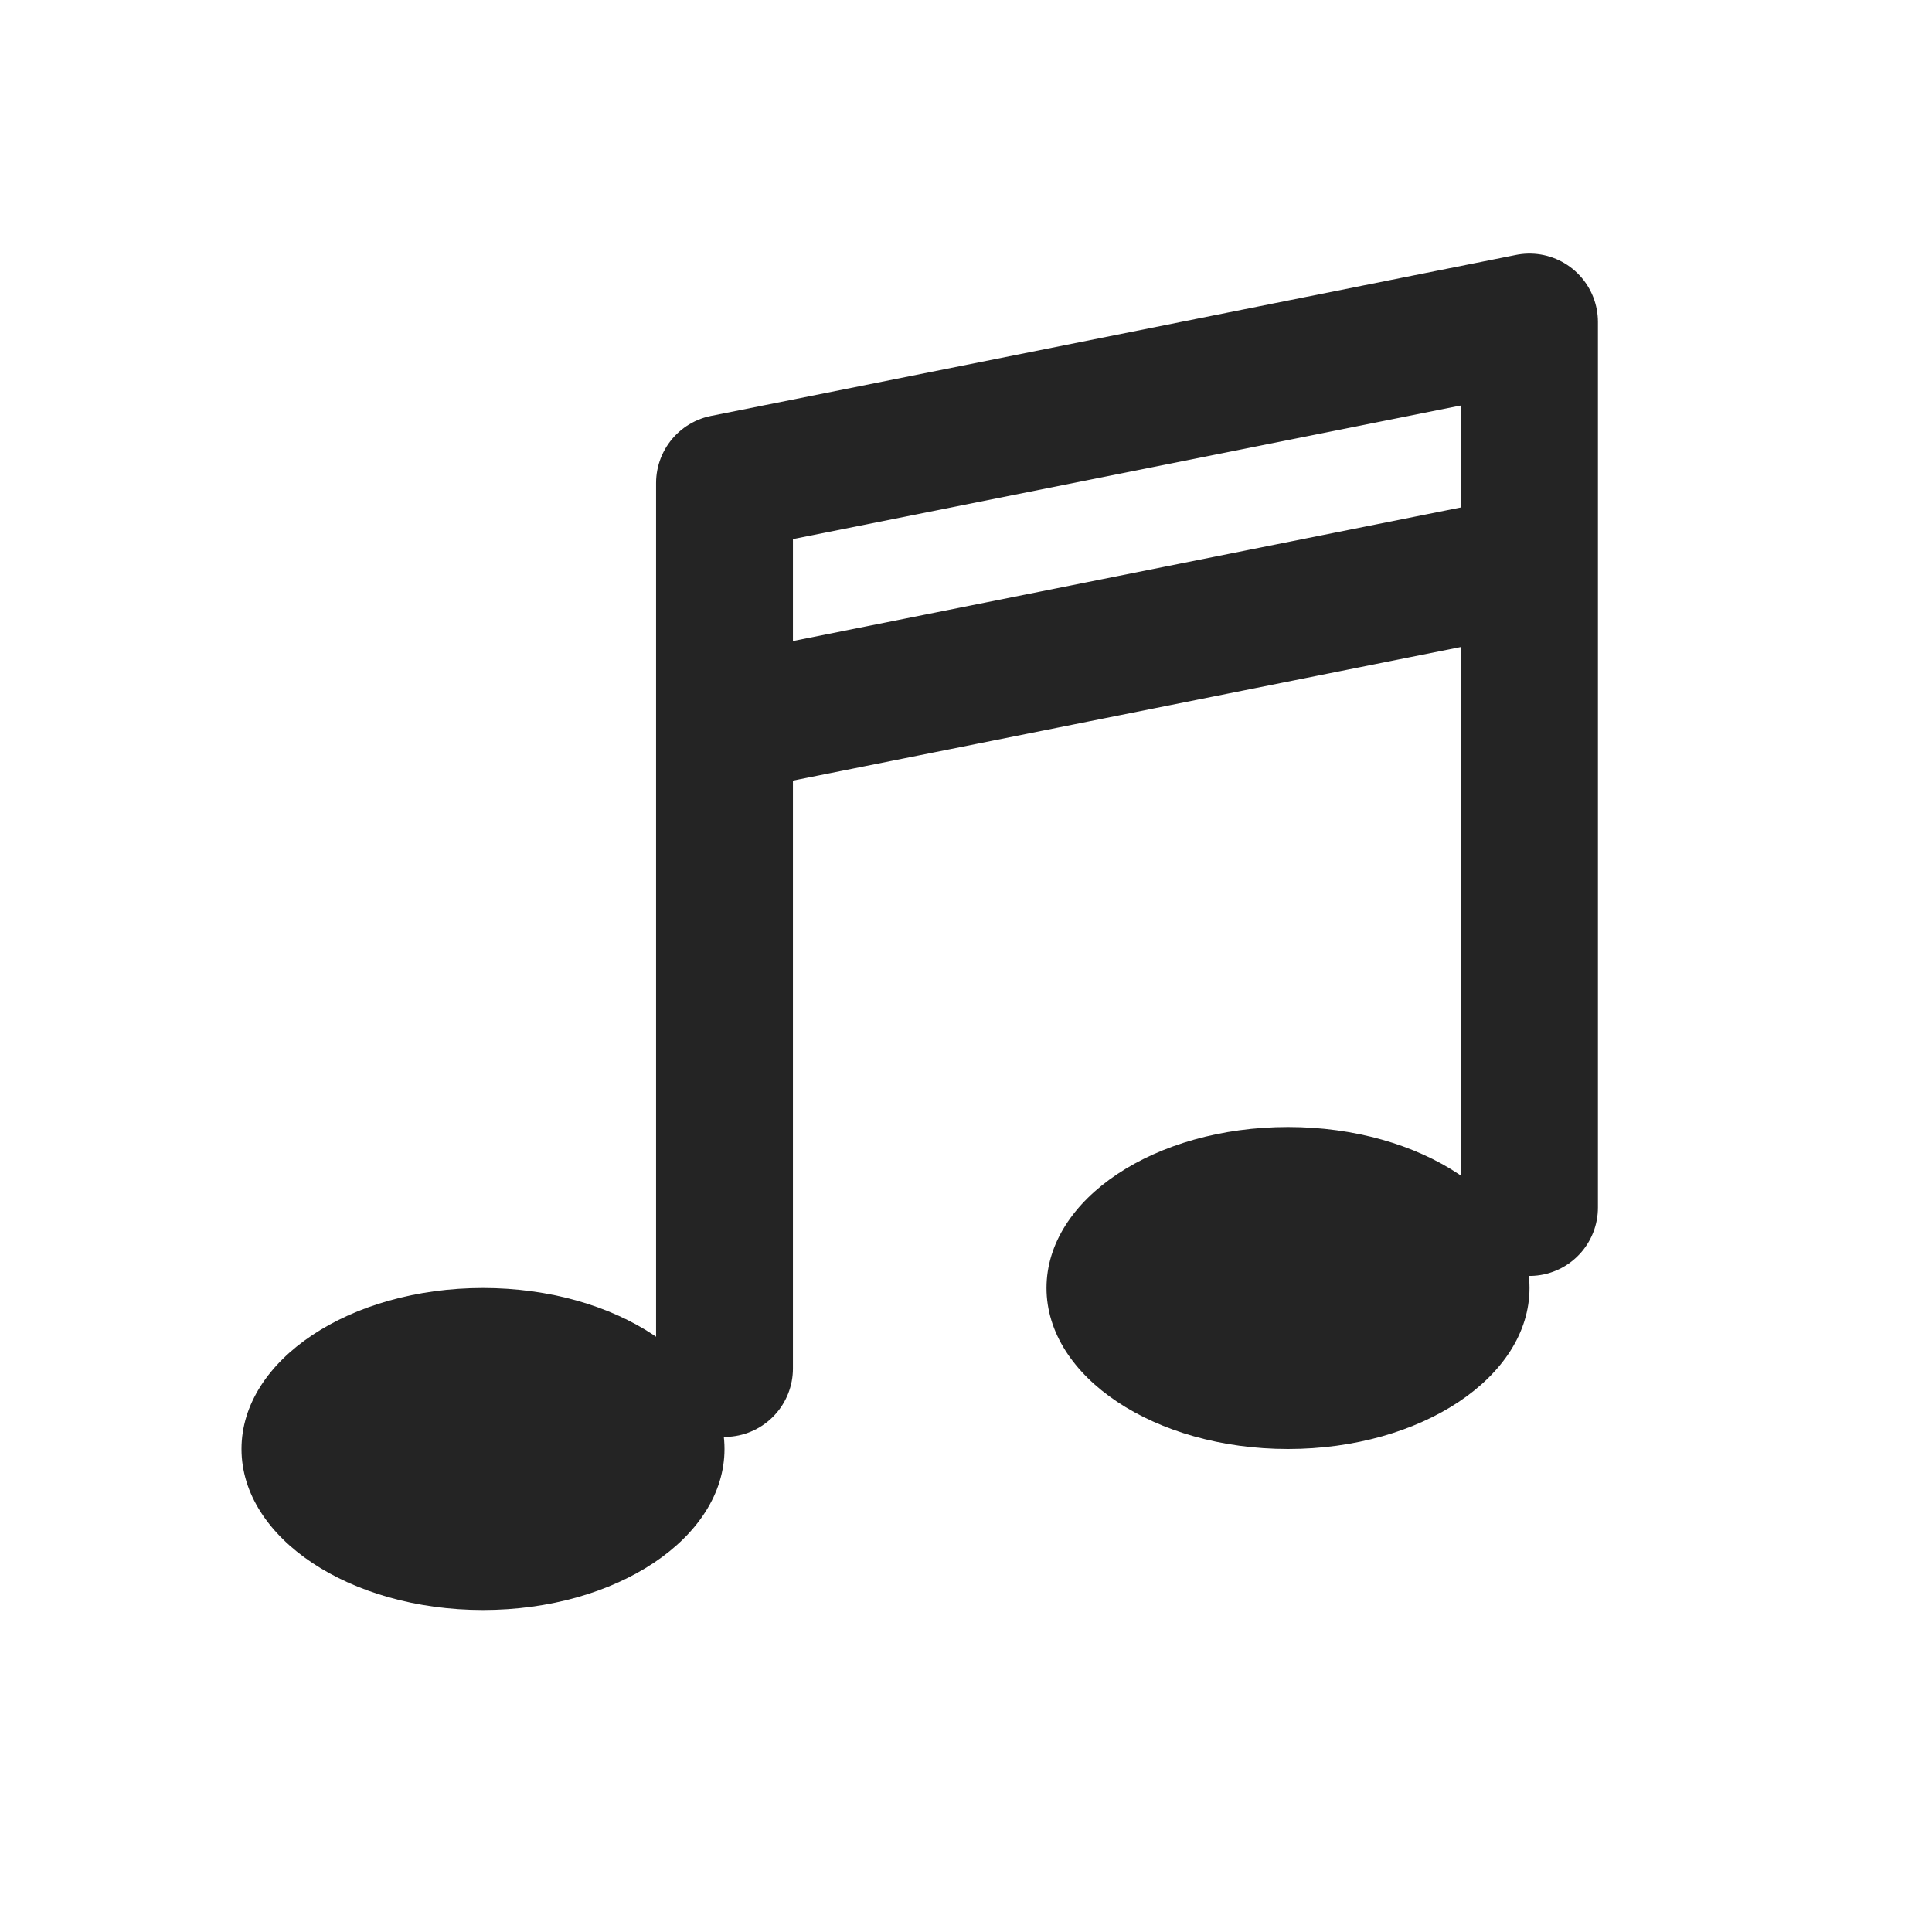
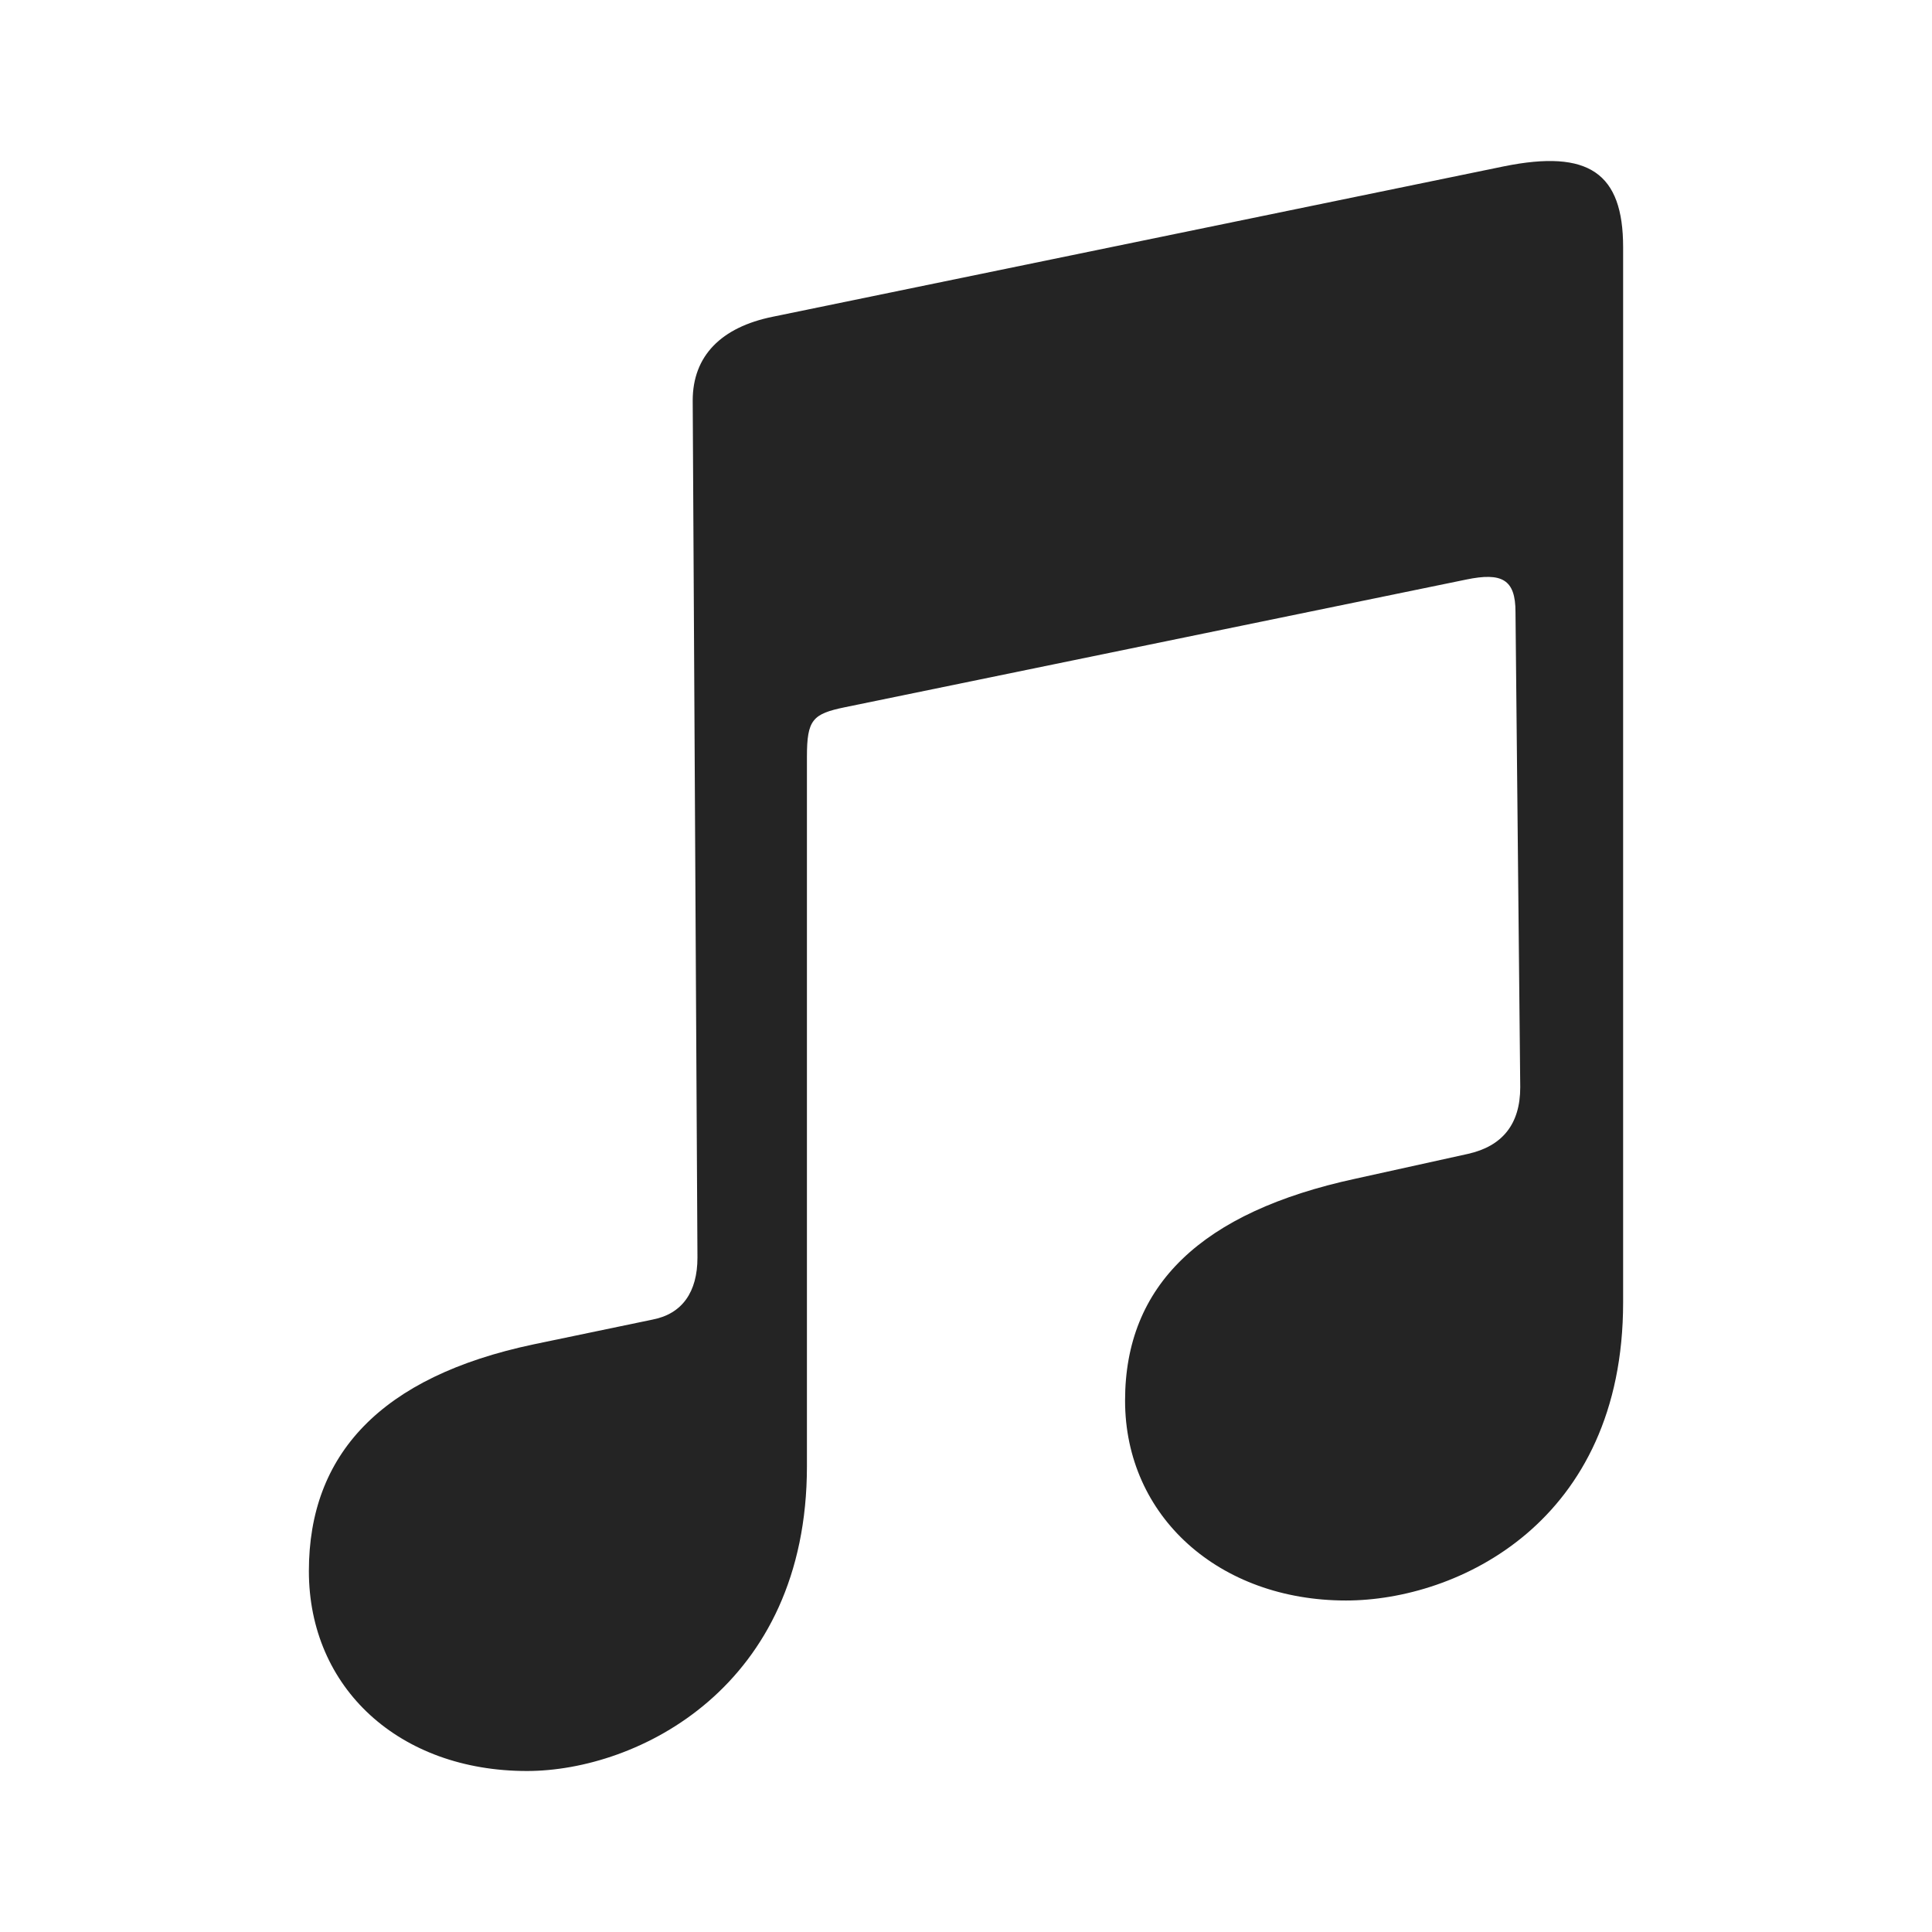
<svg xmlns="http://www.w3.org/2000/svg" width="24" height="24" viewBox="0 0 24 24">
  <style id="current-color-scheme">.ColorScheme-Text{color:#242424}</style>
-   <g class="ColorScheme-Text" fill="none" stroke="currentColor" stroke-width="1.7" stroke-linecap="round" stroke-linejoin="round">
-     <path d="M9 17V6l10-2v11M9 9l10-2" />
-     <ellipse cx="6" cy="18" rx="3" ry="2" fill="currentColor" stroke="none" />
-     <ellipse cx="16" cy="16" rx="3" ry="2" fill="currentColor" stroke="none" />
+   <g class="ColorScheme-Text" fill="currentColor">
+     <path d="M6.546 22.0C7.919 22.0 10.024 20.959 10.024 18.214V9.401C10.024 8.939 10.095 8.868 10.498 8.785L18.211 7.2C18.661 7.106 18.826 7.2 18.826 7.602L18.885 13.506C18.885 13.967 18.661 14.239 18.235 14.334L16.839 14.642C14.922 15.056 13.976 15.967 13.976 17.398C13.976 18.841 15.147 19.882 16.72 19.882C18.104 19.882 20.163 18.912 20.163 16.179V3.071C20.163 2.149 19.737 1.853 18.684 2.066L9.598 3.935C8.96 4.065 8.605 4.42 8.605 4.976L8.664 15.623C8.664 16.049 8.475 16.321 8.108 16.392L6.629 16.7C4.724 17.102 3.837 18.072 3.837 19.516C3.837 20.971 4.961 22.0 6.546 22.0Z" />
  </g>
</svg>
